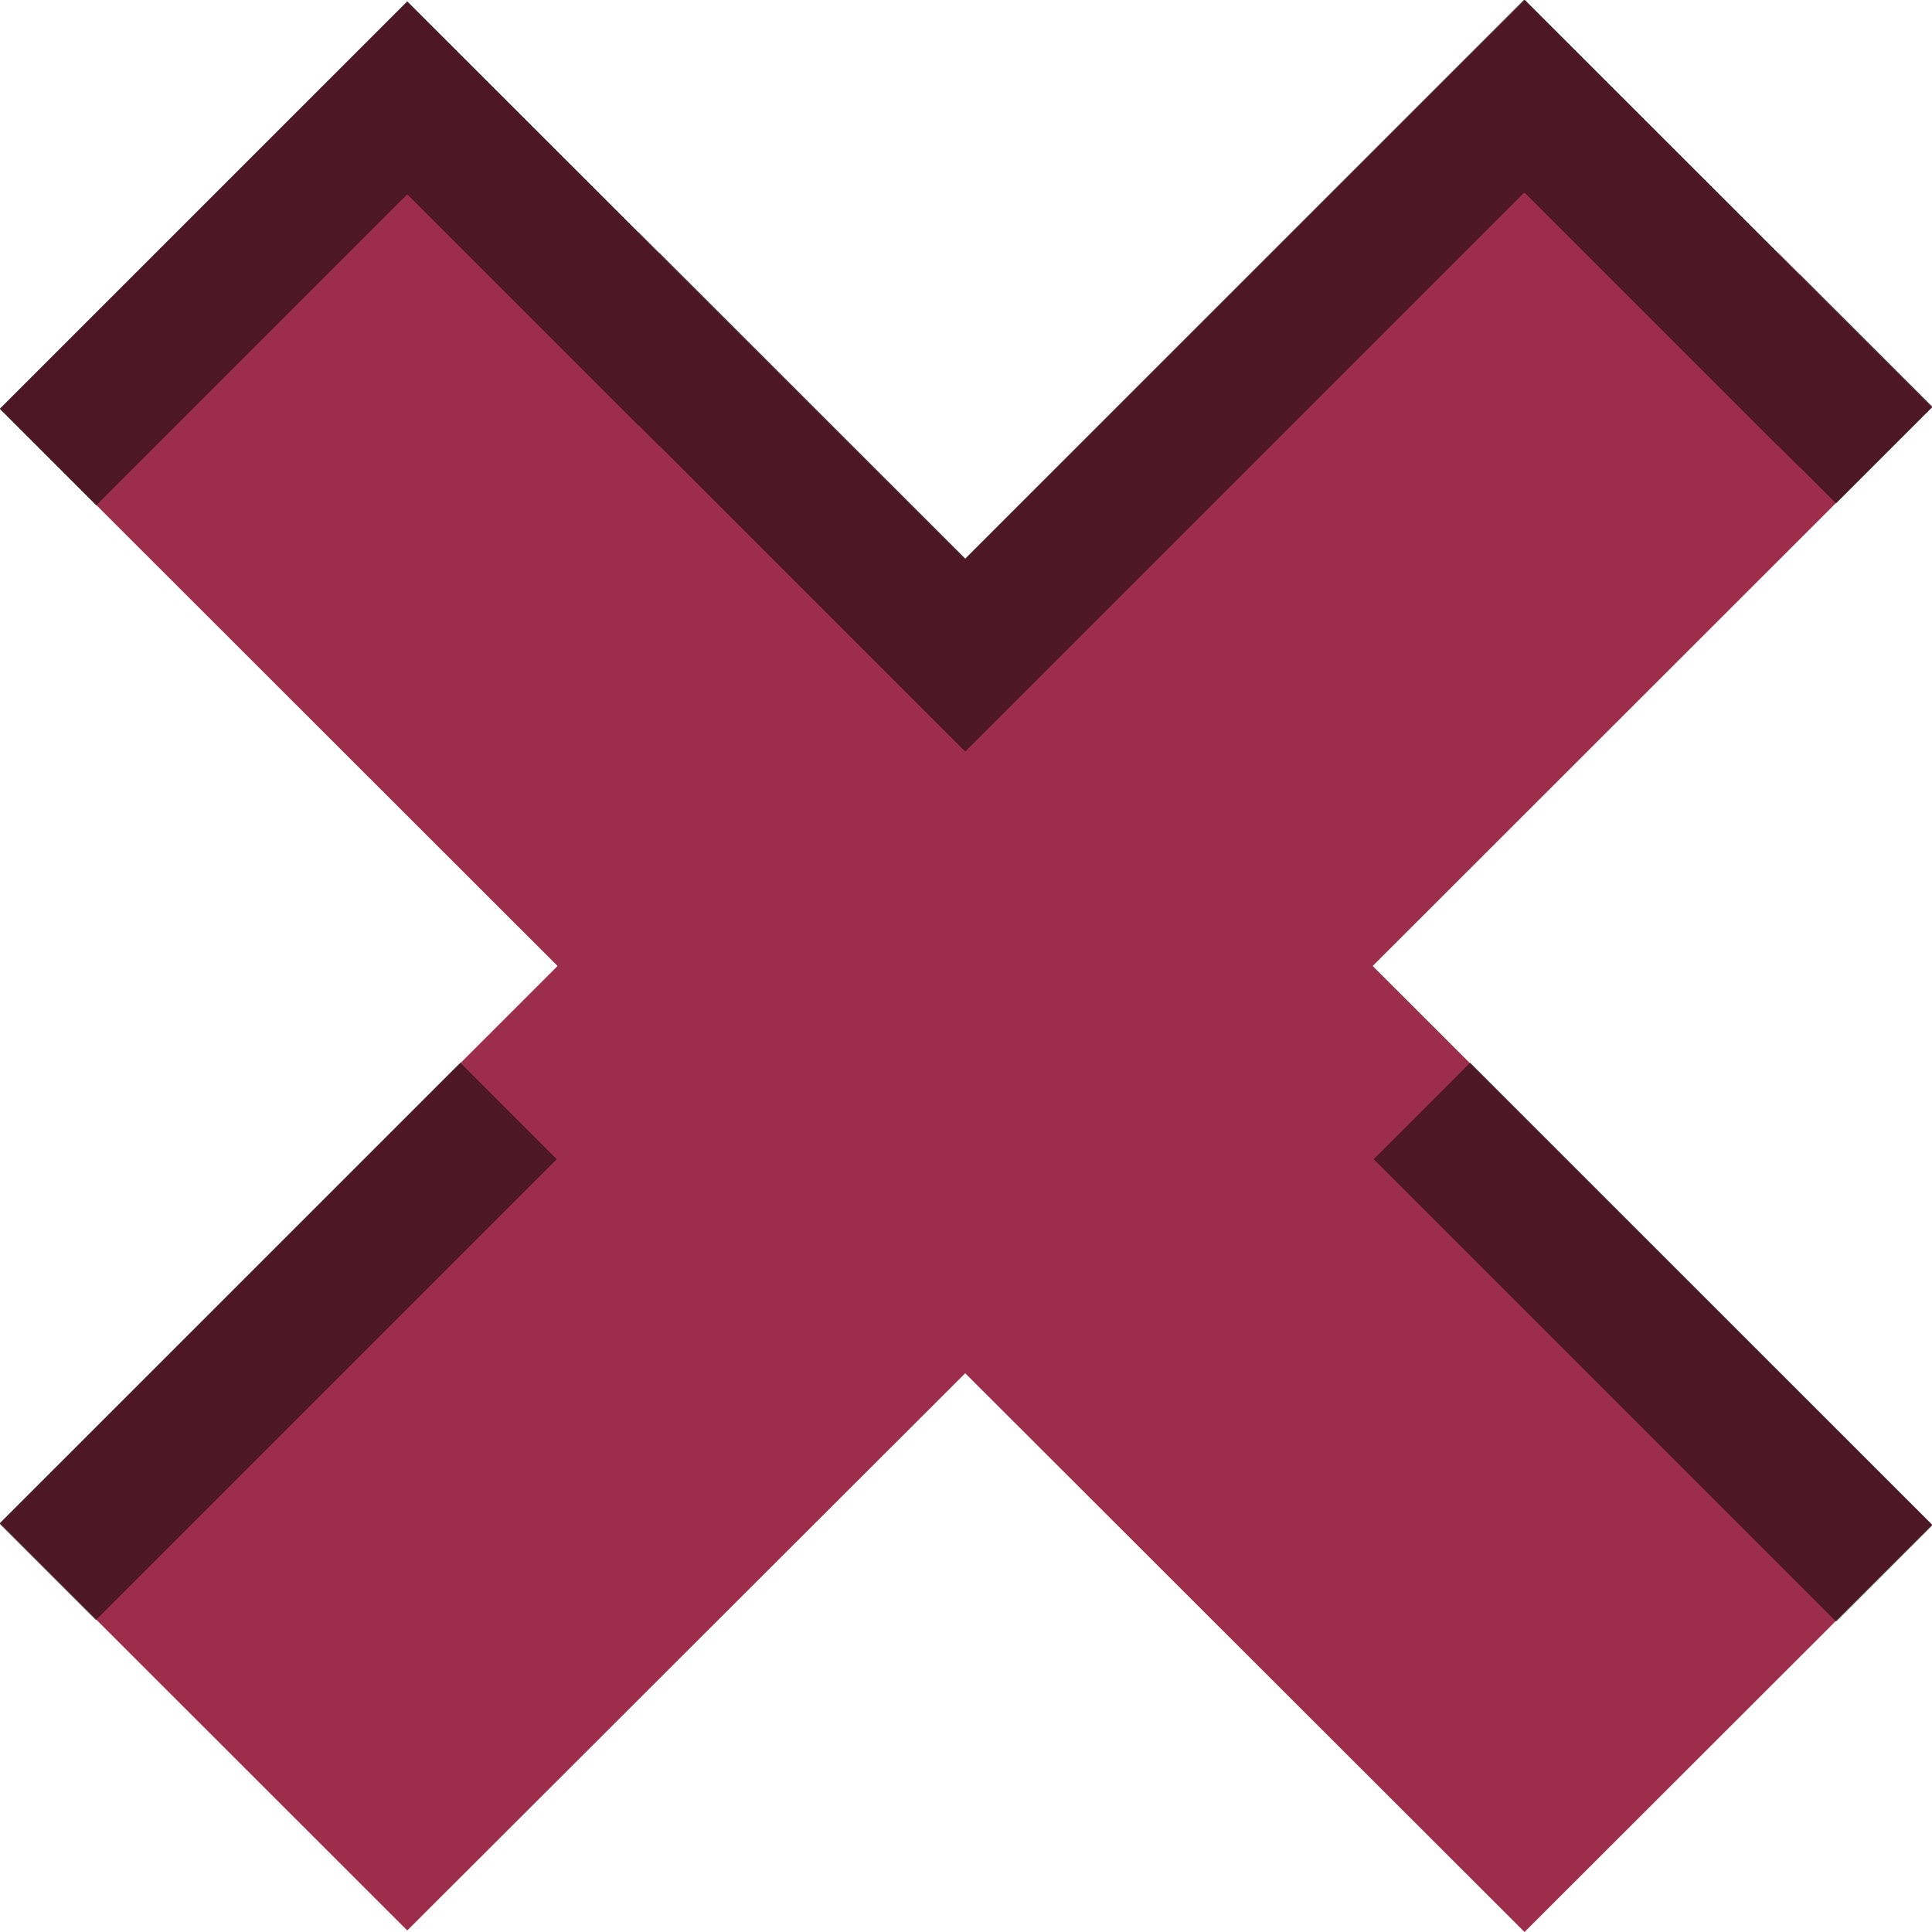
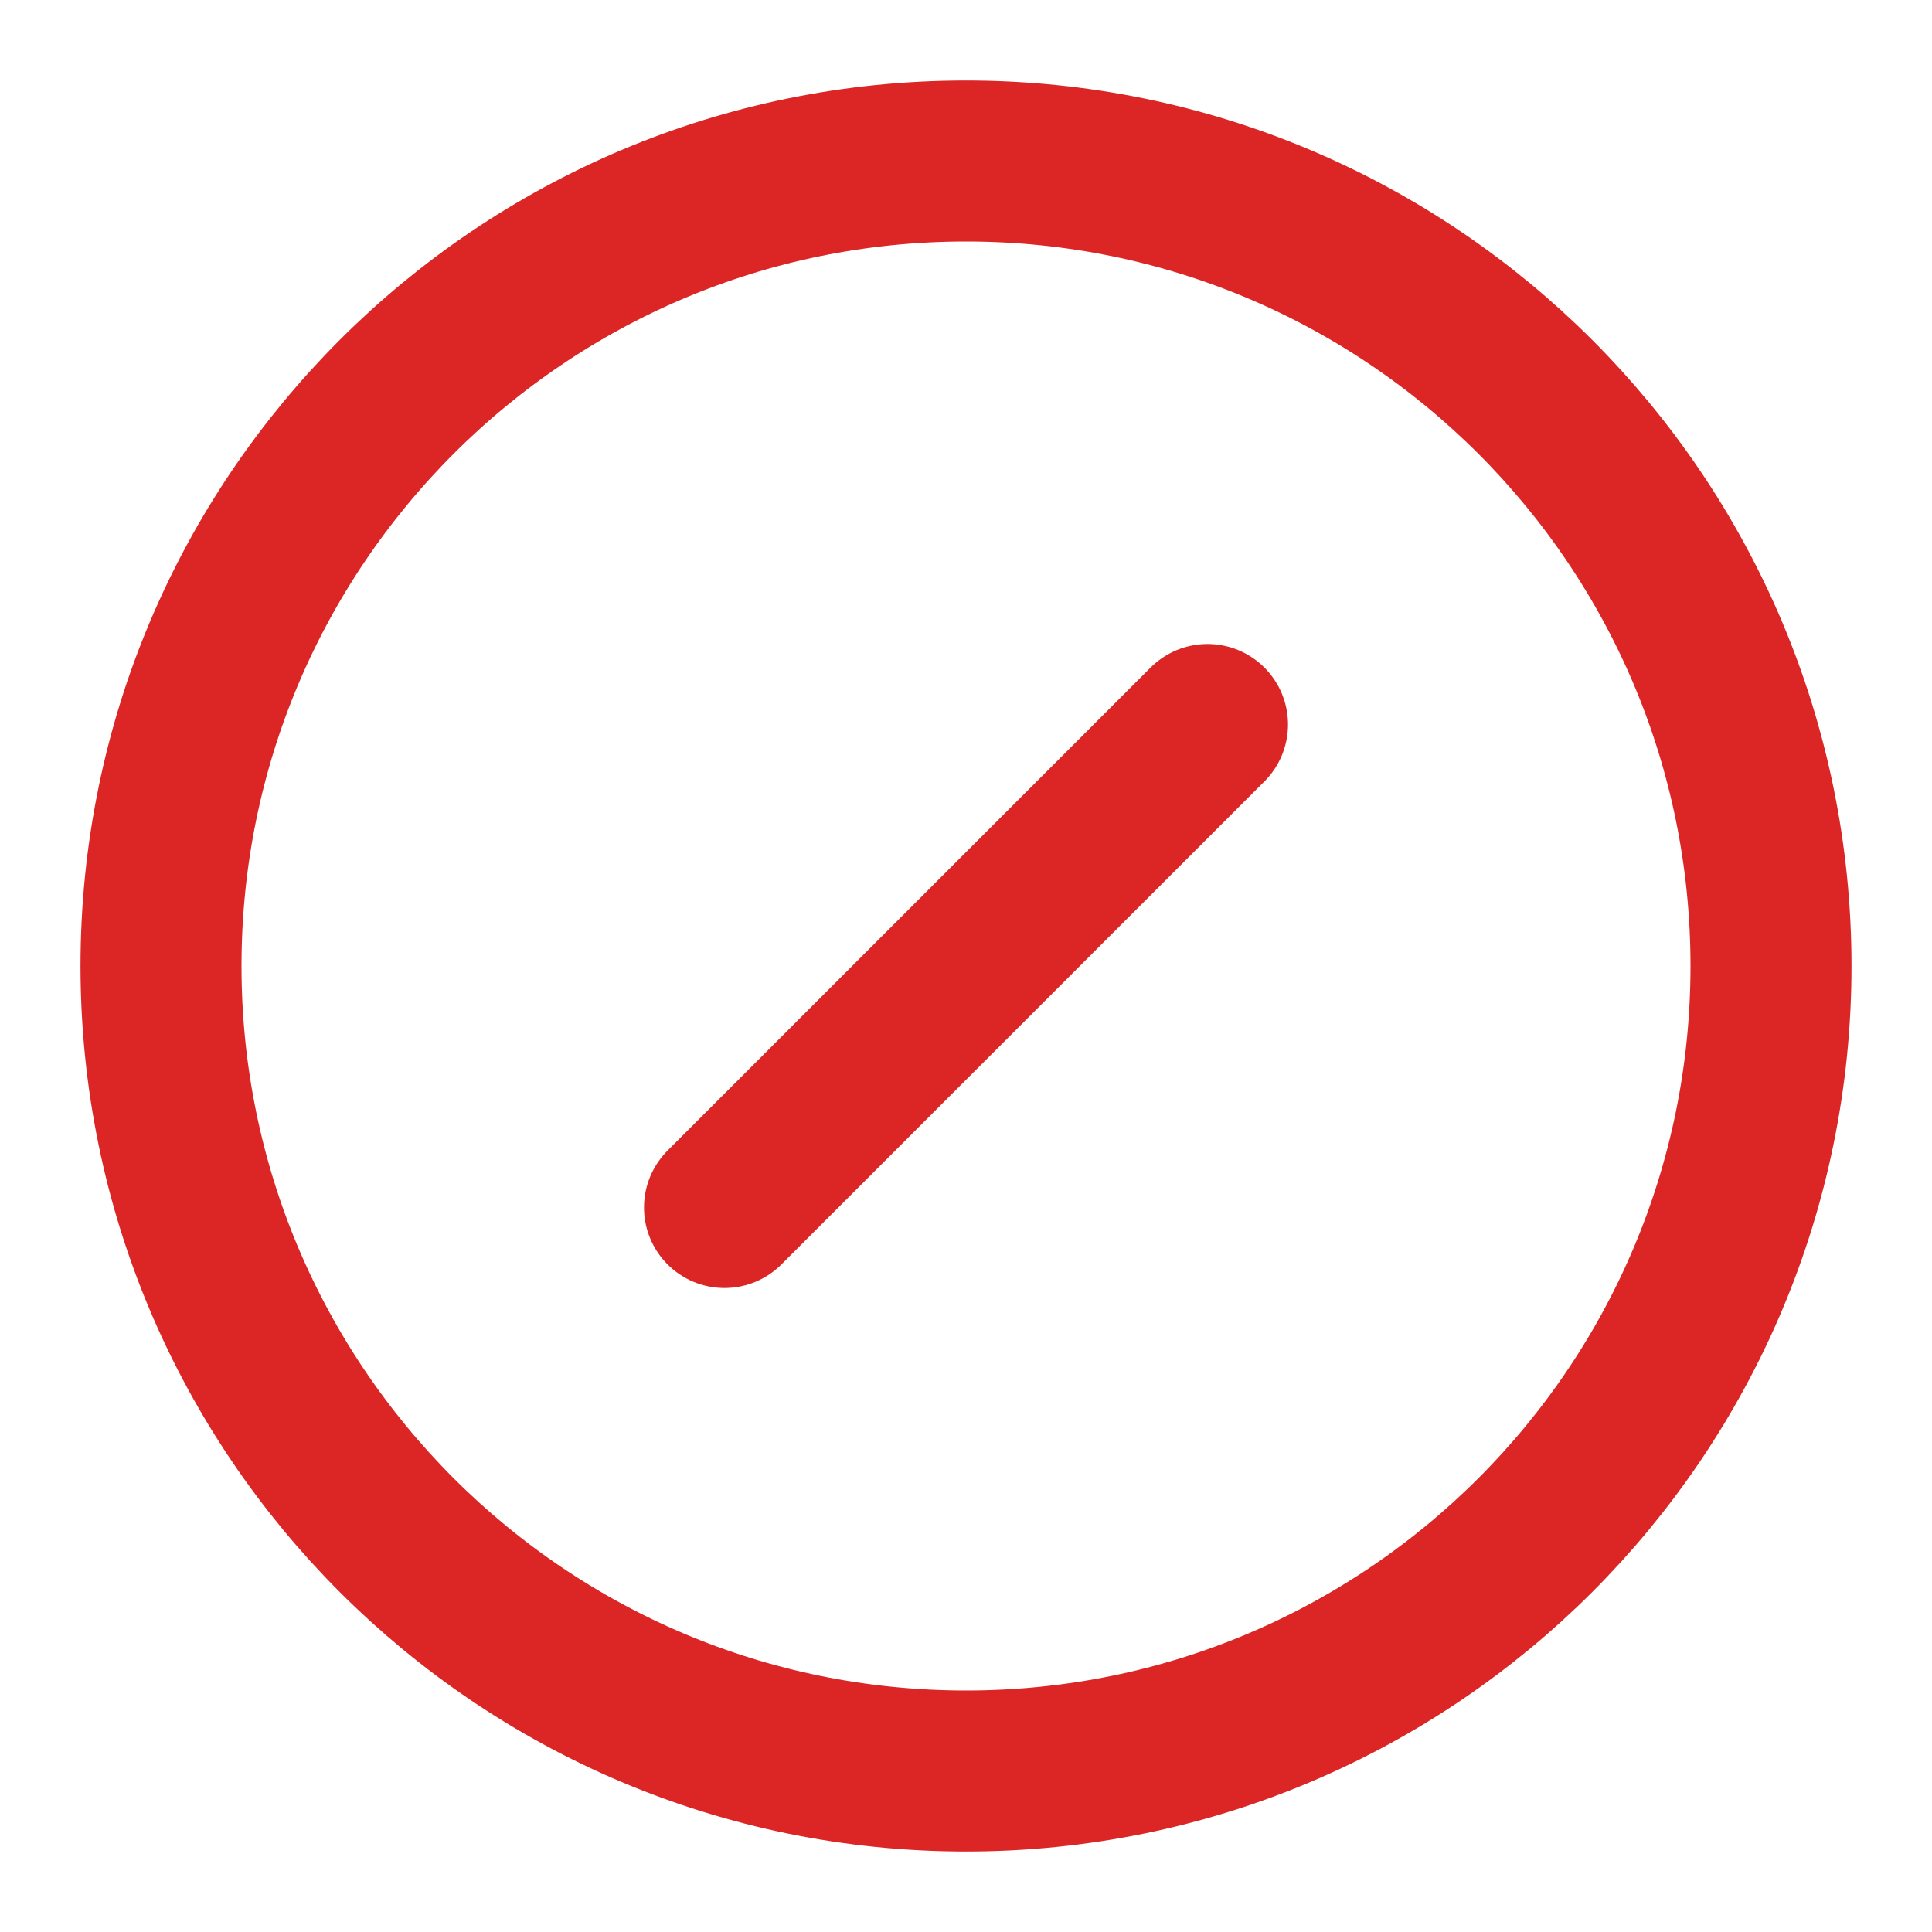
- <svg xmlns="http://www.w3.org/2000/svg" width="10" height="10" viewBox="0 0 10 10" fill="none">
-   <g filter="url(#filter0_i_705_5449)">
-     <path fill-rule="evenodd" clip-rule="evenodd" d="M7.891 0L4.996 2.894L2.108 0.009L0 2.116L2.886 5L0 7.885L2.108 9.992L4.996 7.108L7.891 10L10 7.893L7.105 5L10 2.107L7.891 0Z" fill="#9C2E4B" />
-   </g>
-   <defs>
-     <filter id="filter0_i_705_5449" x="0" y="0" width="10" height="10" filterUnits="userSpaceOnUse" color-interpolation-filters="sRGB">
-       <feFlood flood-opacity="0" result="BackgroundImageFix" />
-       <feBlend mode="normal" in="SourceGraphic" in2="BackgroundImageFix" result="shape" />
-       <feColorMatrix in="SourceAlpha" type="matrix" values="0 0 0 0 0 0 0 0 0 0 0 0 0 0 0 0 0 0 127 0" result="hardAlpha" />
-       <feOffset dy="1" />
-       <feComposite in2="hardAlpha" operator="arithmetic" k2="-1" k3="1" />
-       <feColorMatrix type="matrix" values="0 0 0 0 0 0 0 0 0 0 0 0 0 0 0 0 0 0 0.5 0" />
-       <feBlend mode="normal" in2="shape" result="effect1_innerShadow_705_5449" />
-     </filter>
-   </defs>
+ <svg xmlns="http://www.w3.org/2000/svg" width="24" height="24" viewBox="0 0 24 24" fill="none" stroke="#dc2626" stroke-width="2" stroke-linecap="round" stroke-linejoin="round" class="lucide lucide-circle-slash">
+   <circle cx="12" cy="12" r="10" />
+   <line x1="9" x2="15" y1="15" y2="9" />
</svg>
